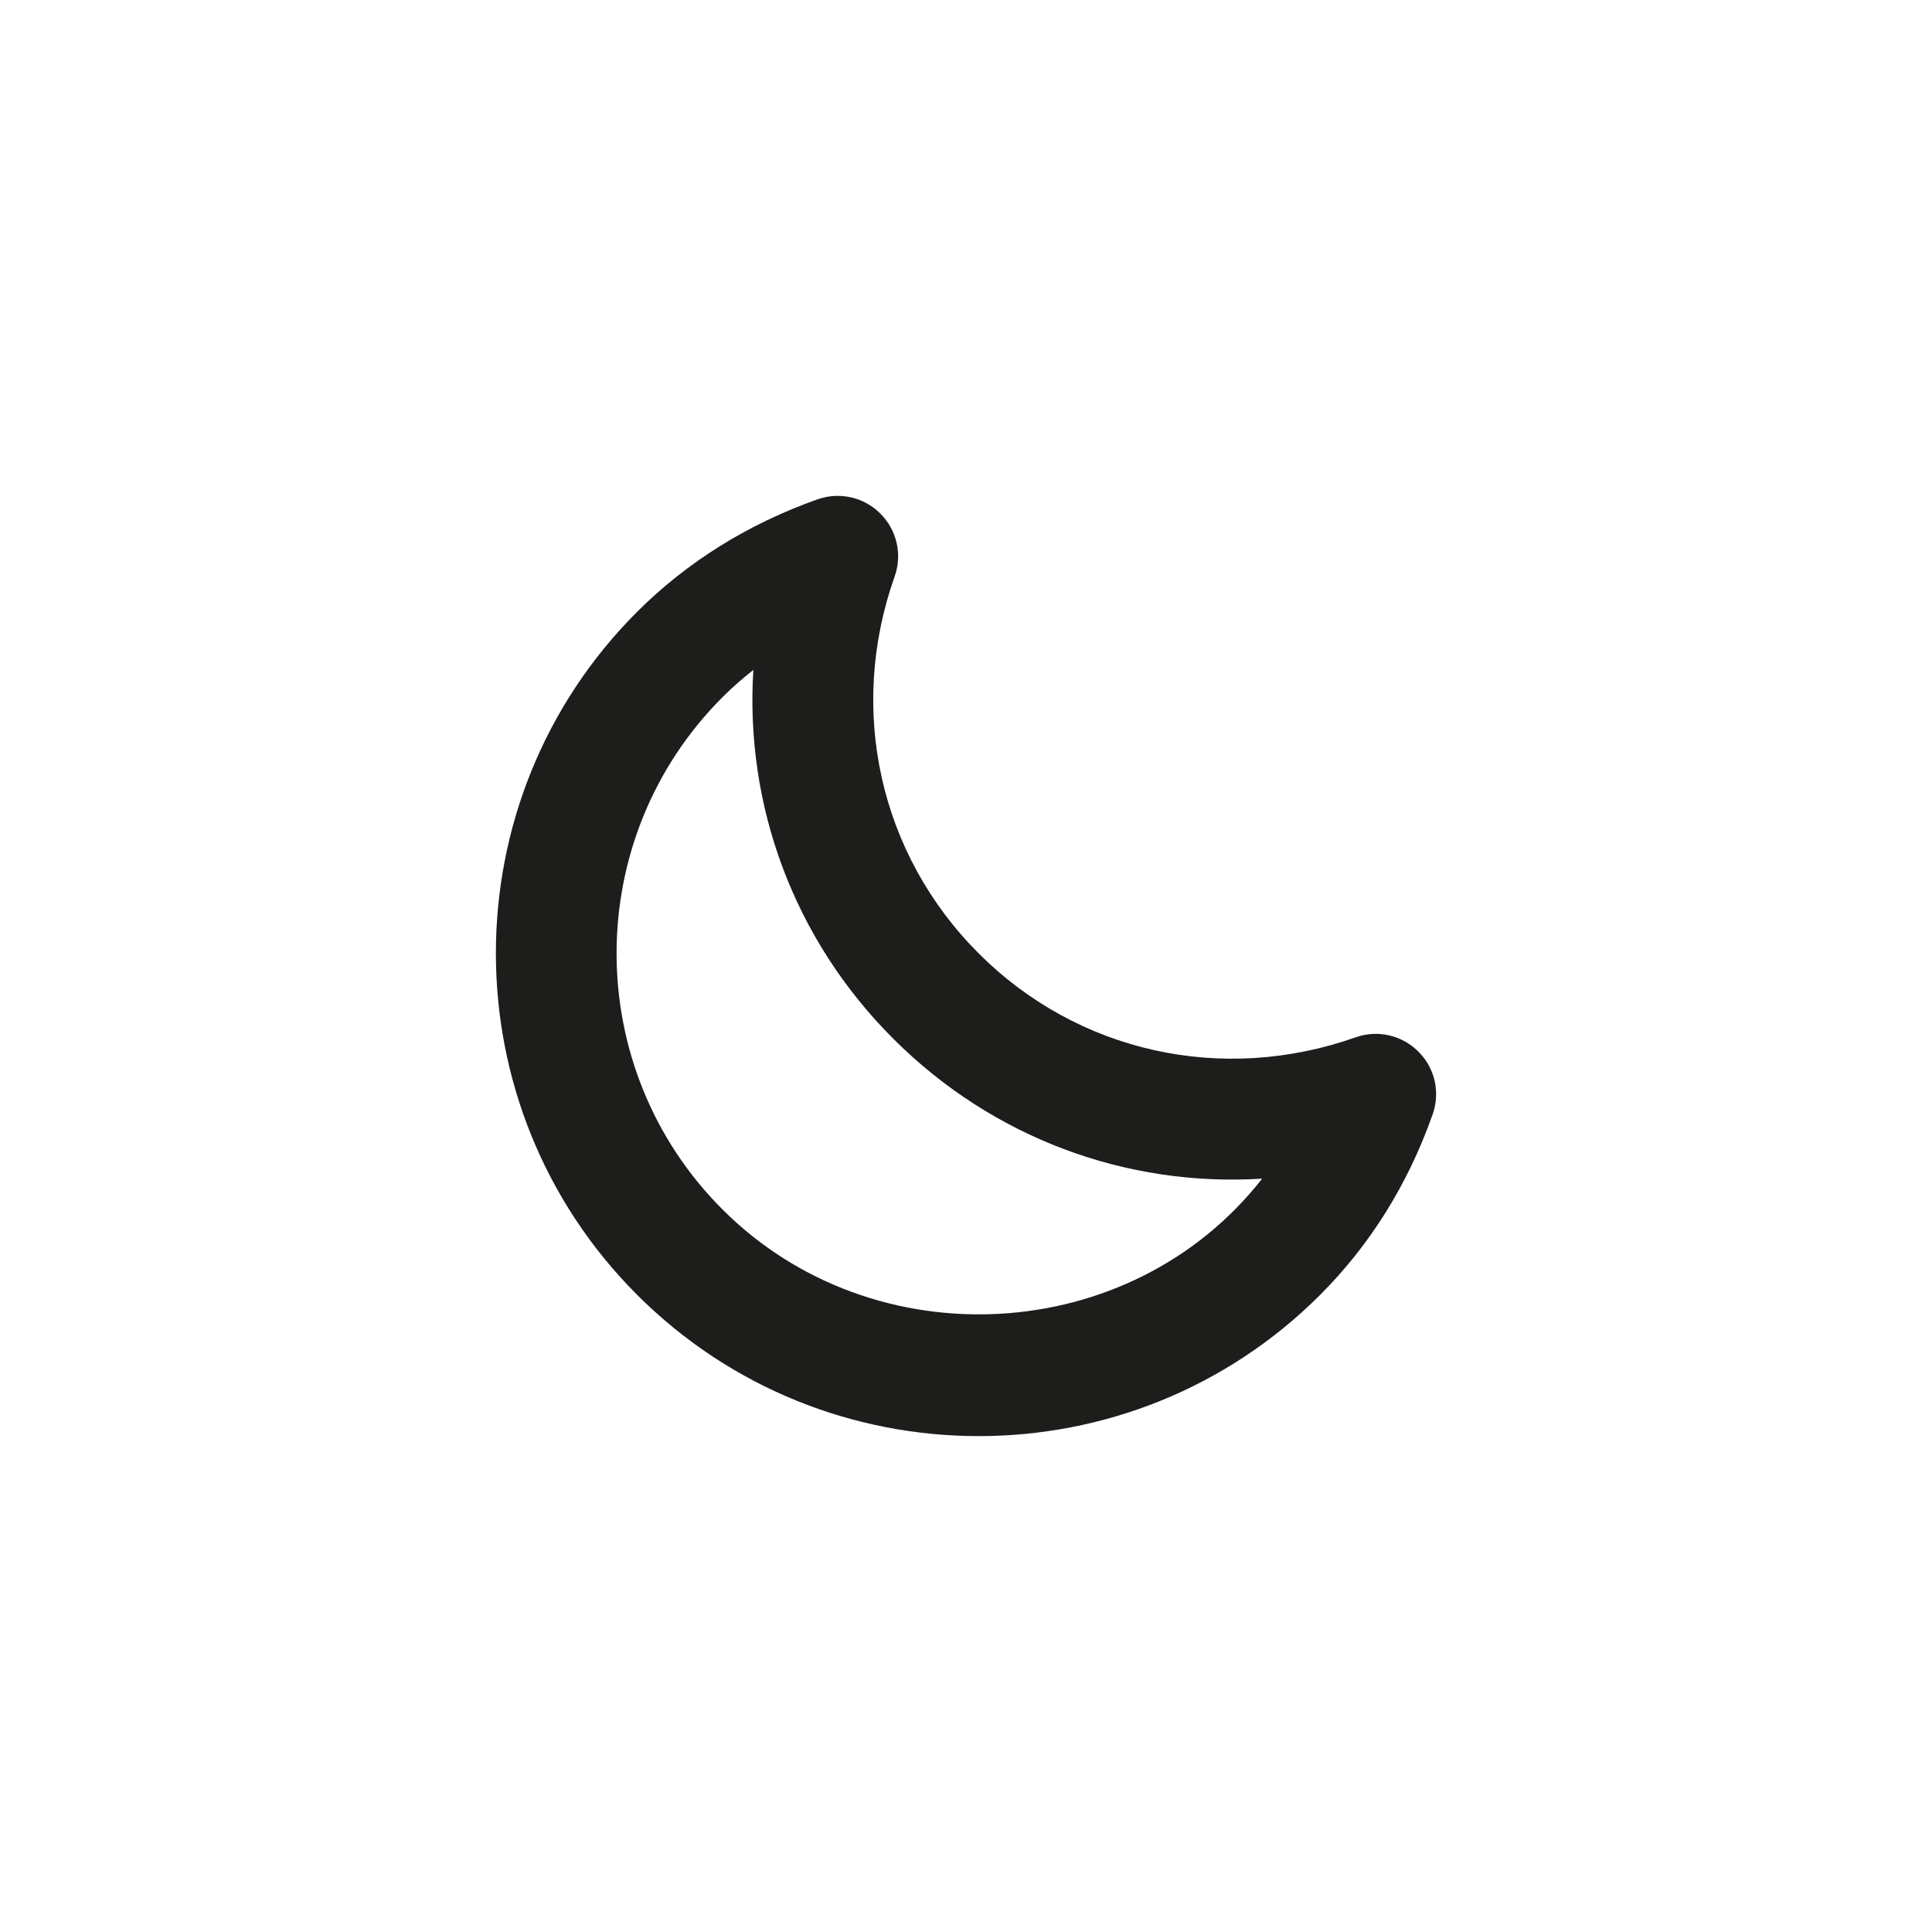
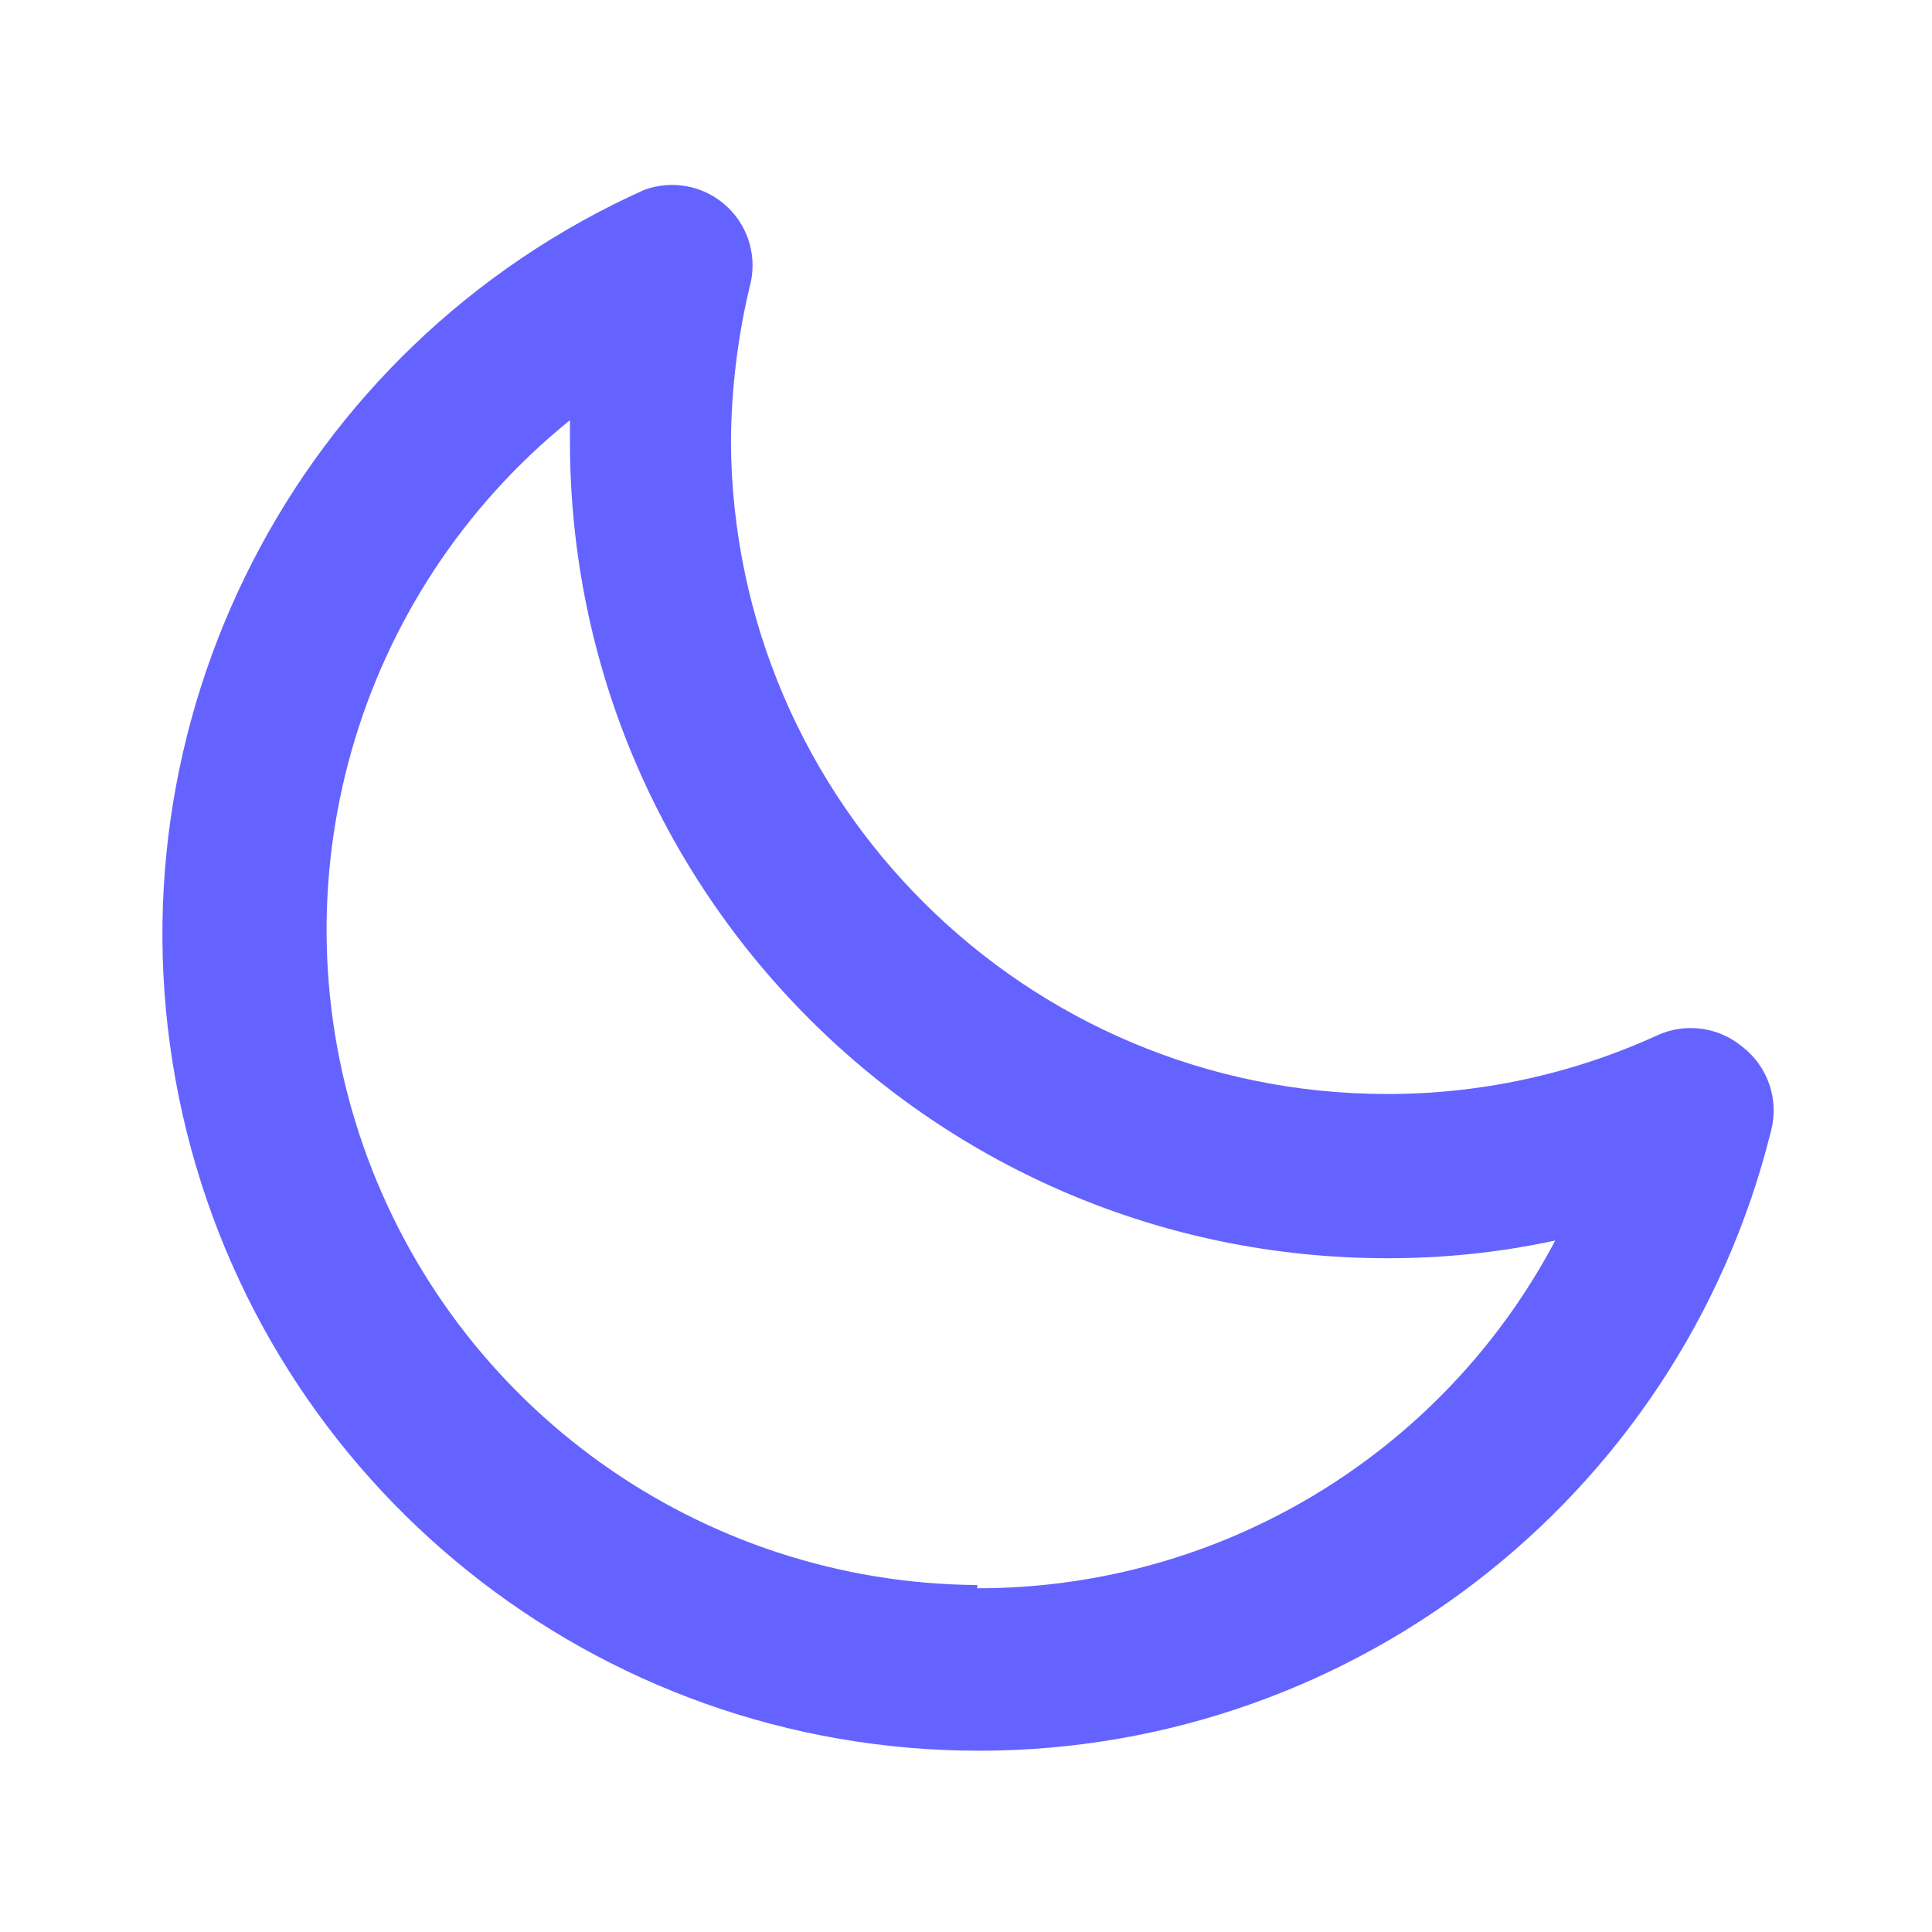
- <svg xmlns="http://www.w3.org/2000/svg" enable-background="new 0 0 512 512" height="512px" id="Layer_1" version="1.1" viewBox="0 0 512 512" width="512px" xml:space="preserve">
-   <path d="M349.852,343.15c-49.875,49.916-131.083,49.916-181,0c-49.916-49.918-49.916-131.125,0-181.021  c13.209-13.187,29.312-23.25,47.832-29.812c5.834-2.042,12.293-0.562,16.625,3.792c4.376,4.375,5.855,10.833,3.793,16.625  c-12.542,35.375-4,73.666,22.25,99.917c26.209,26.228,64.5,34.75,99.916,22.25c5.792-2.062,12.271-0.582,16.625,3.793  c4.376,4.332,5.834,10.812,3.771,16.625C373.143,313.838,363.06,329.941,349.852,343.15z M191.477,184.754  c-37.438,37.438-37.438,98.354,0,135.771c40,40.021,108.125,36.416,143-8.168c-35.959,2.25-71.375-10.729-97.75-37.084  c-26.375-26.354-39.333-61.771-37.084-97.729C196.769,179.796,194.039,182.192,191.477,184.754z" fill="#1D1D1B" />
+ <svg xmlns="http://www.w3.org/2000/svg" viewBox="0 0 24 24">
+   <path d="M21.64,13a1,1,0,0,0-1.05-.14,8.05,8.05,0,0,1-3.37.73A8.15,8.15,0,0,1,9.08,5.49a8.59,8.59,0,0,1,.25-2A1,1,0,0,0,8,2.36,10.14,10.14,0,1,0,22,14.05,1,1,0,0,0,21.64,13Zm-9.5,6.69A8.14,8.14,0,0,1,7.08,5.22v.27A10.15,10.15,0,0,0,17.22,15.63a9.79,9.79,0,0,0,2.1-.22A8.11,8.11,0,0,1,12.14,19.73Z" fill="#6563ff" />
</svg>
